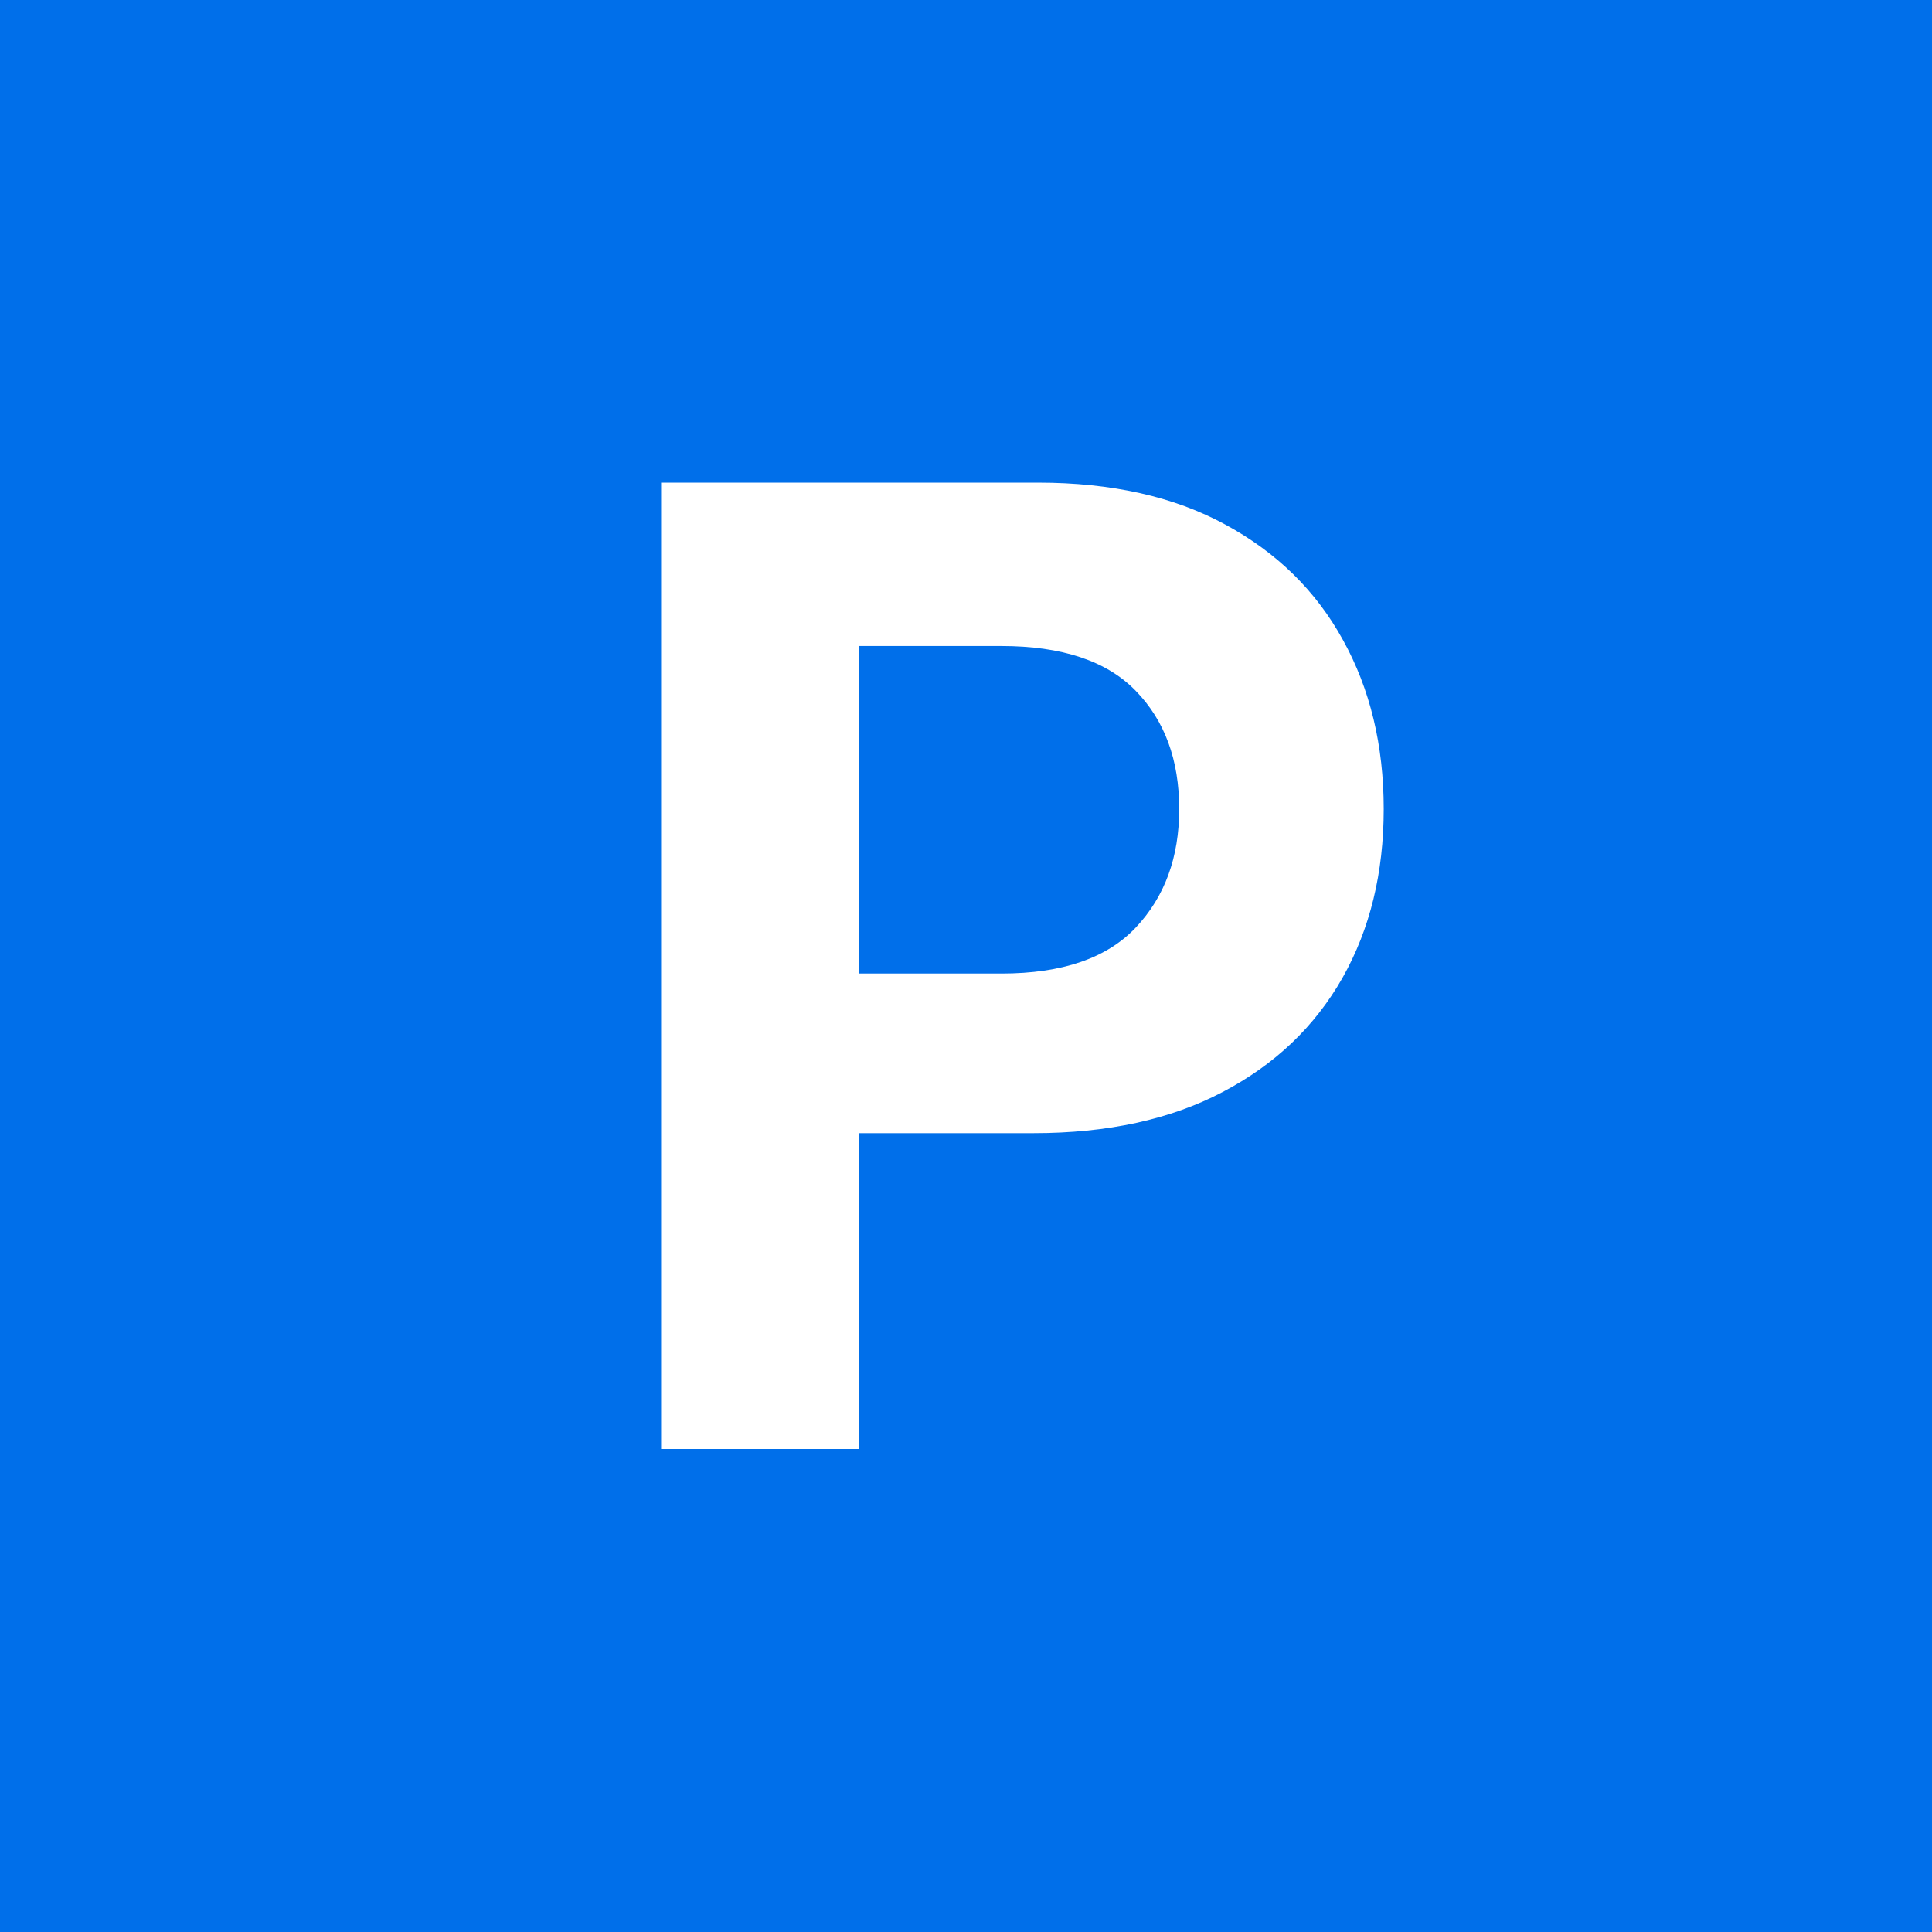
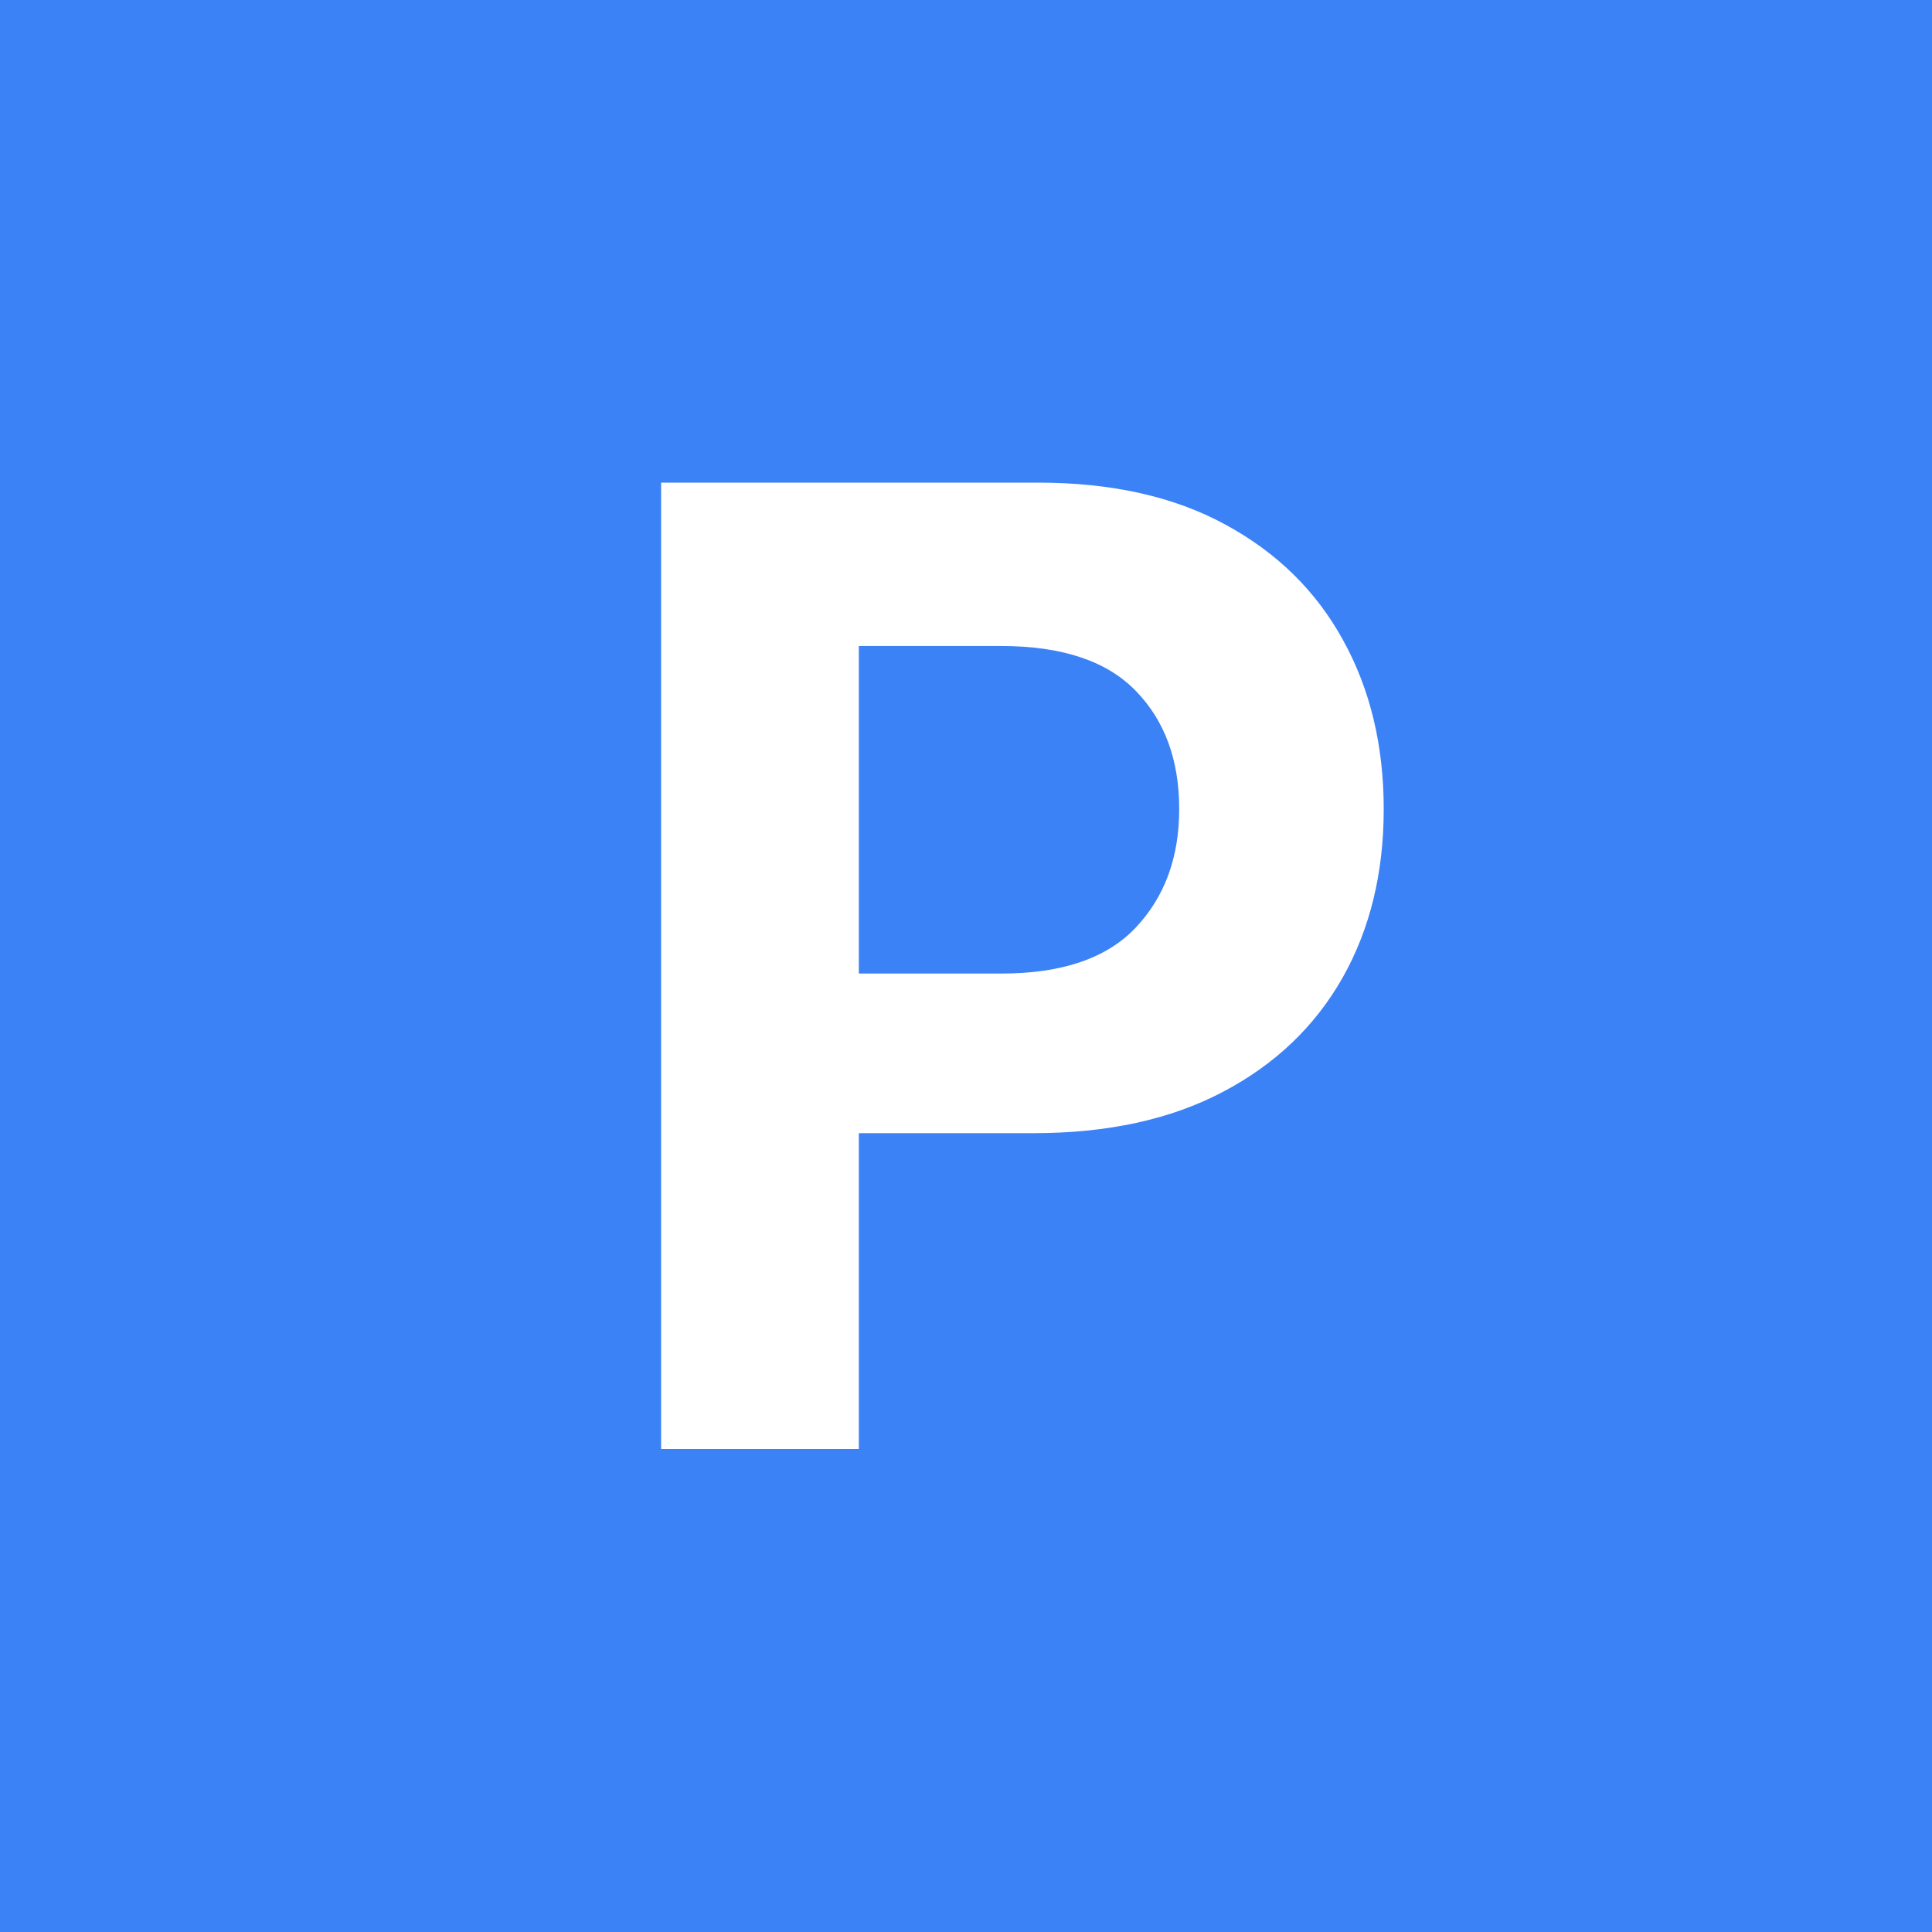
<svg xmlns="http://www.w3.org/2000/svg" viewBox="0 0 512 512" width="512" height="512">
-   <rect width="512" height="512" fill="#006fea" />
+   <rect width="512" height="512" fill="#3b82f6" />
  <path fill="#ffffff" d="M227.6 384L175.2 384L175.2 127.9L275.1 127.9Q304.3 127.9 324.7 139.0Q345.2 150.1 355.9 169.6Q366.7 189.1 366.7 214.4L366.7 214.4Q366.7 239.8 355.8 259.1Q344.8 278.5 324.0 289.4Q303.3 300.3 273.9 300.3L273.9 300.3L227.6 300.3L227.6 384ZM227.6 171.2L227.6 258.0L265.4 258.0Q289.5 258.0 301.0 245.8Q312.5 233.6 312.5 214.4L312.5 214.4Q312.5 194.9 301.0 183.1Q289.5 171.2 265.3 171.2L265.3 171.2L227.6 171.2Z " />
</svg>
